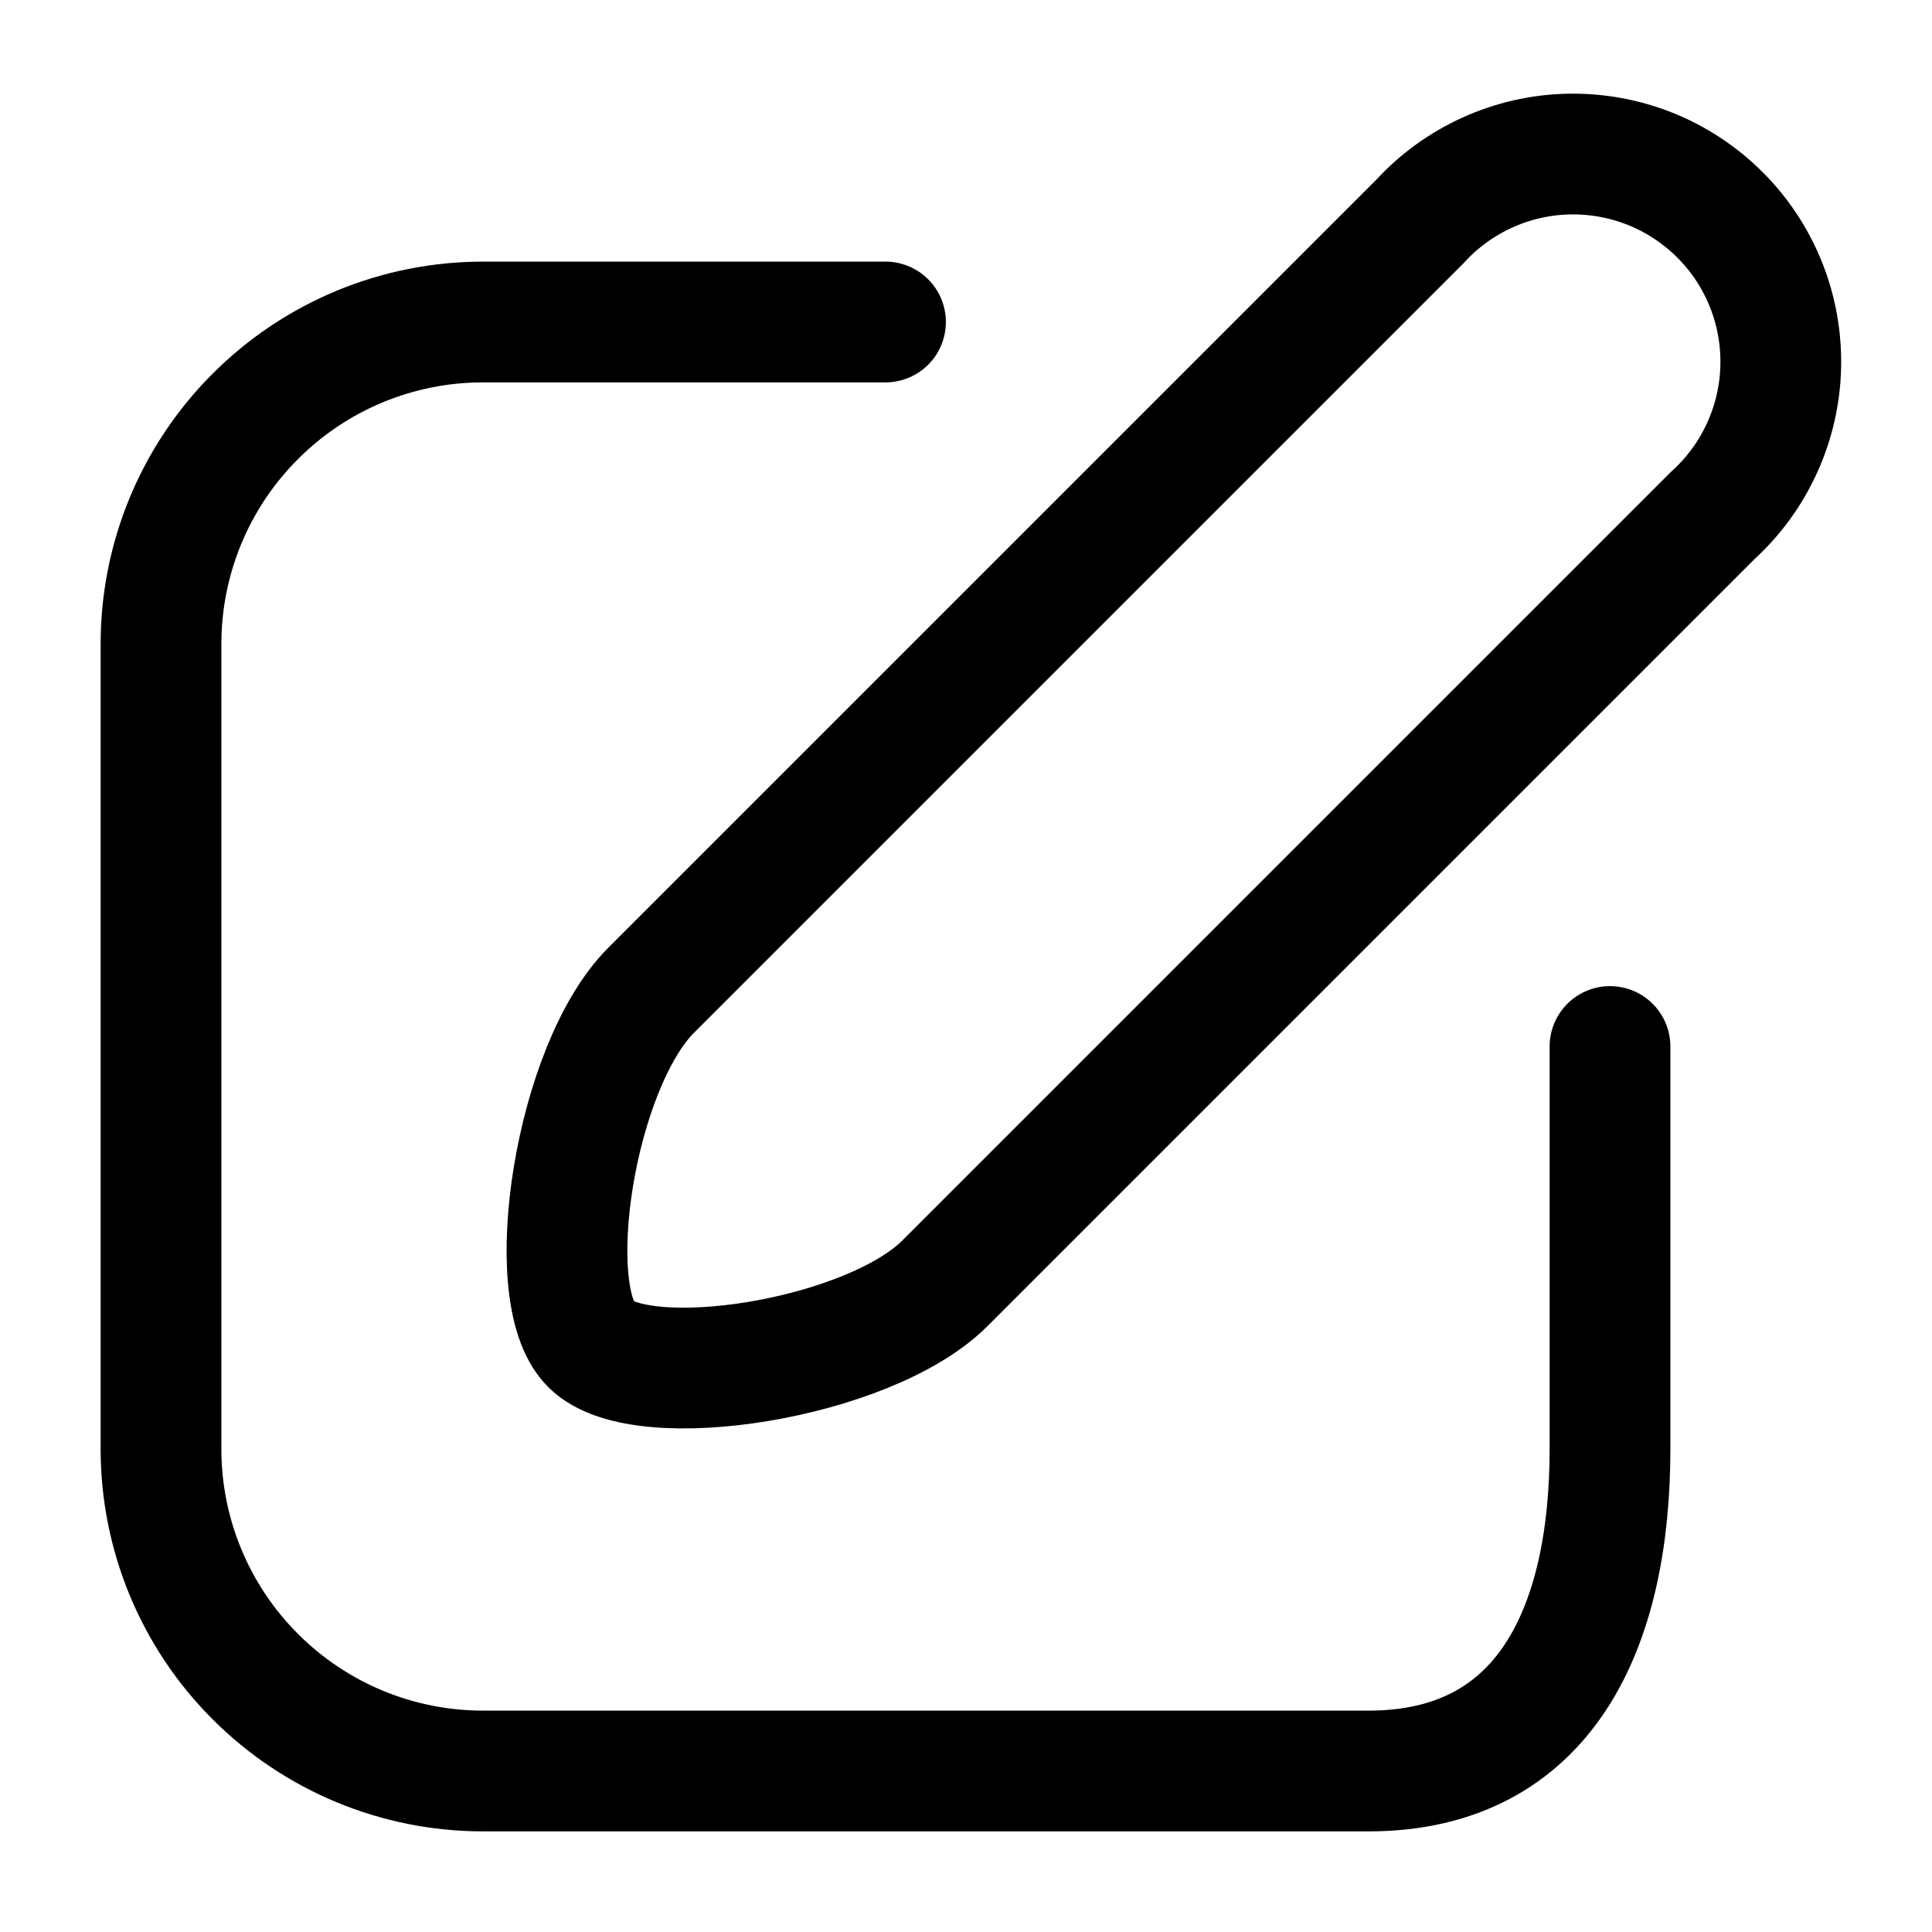
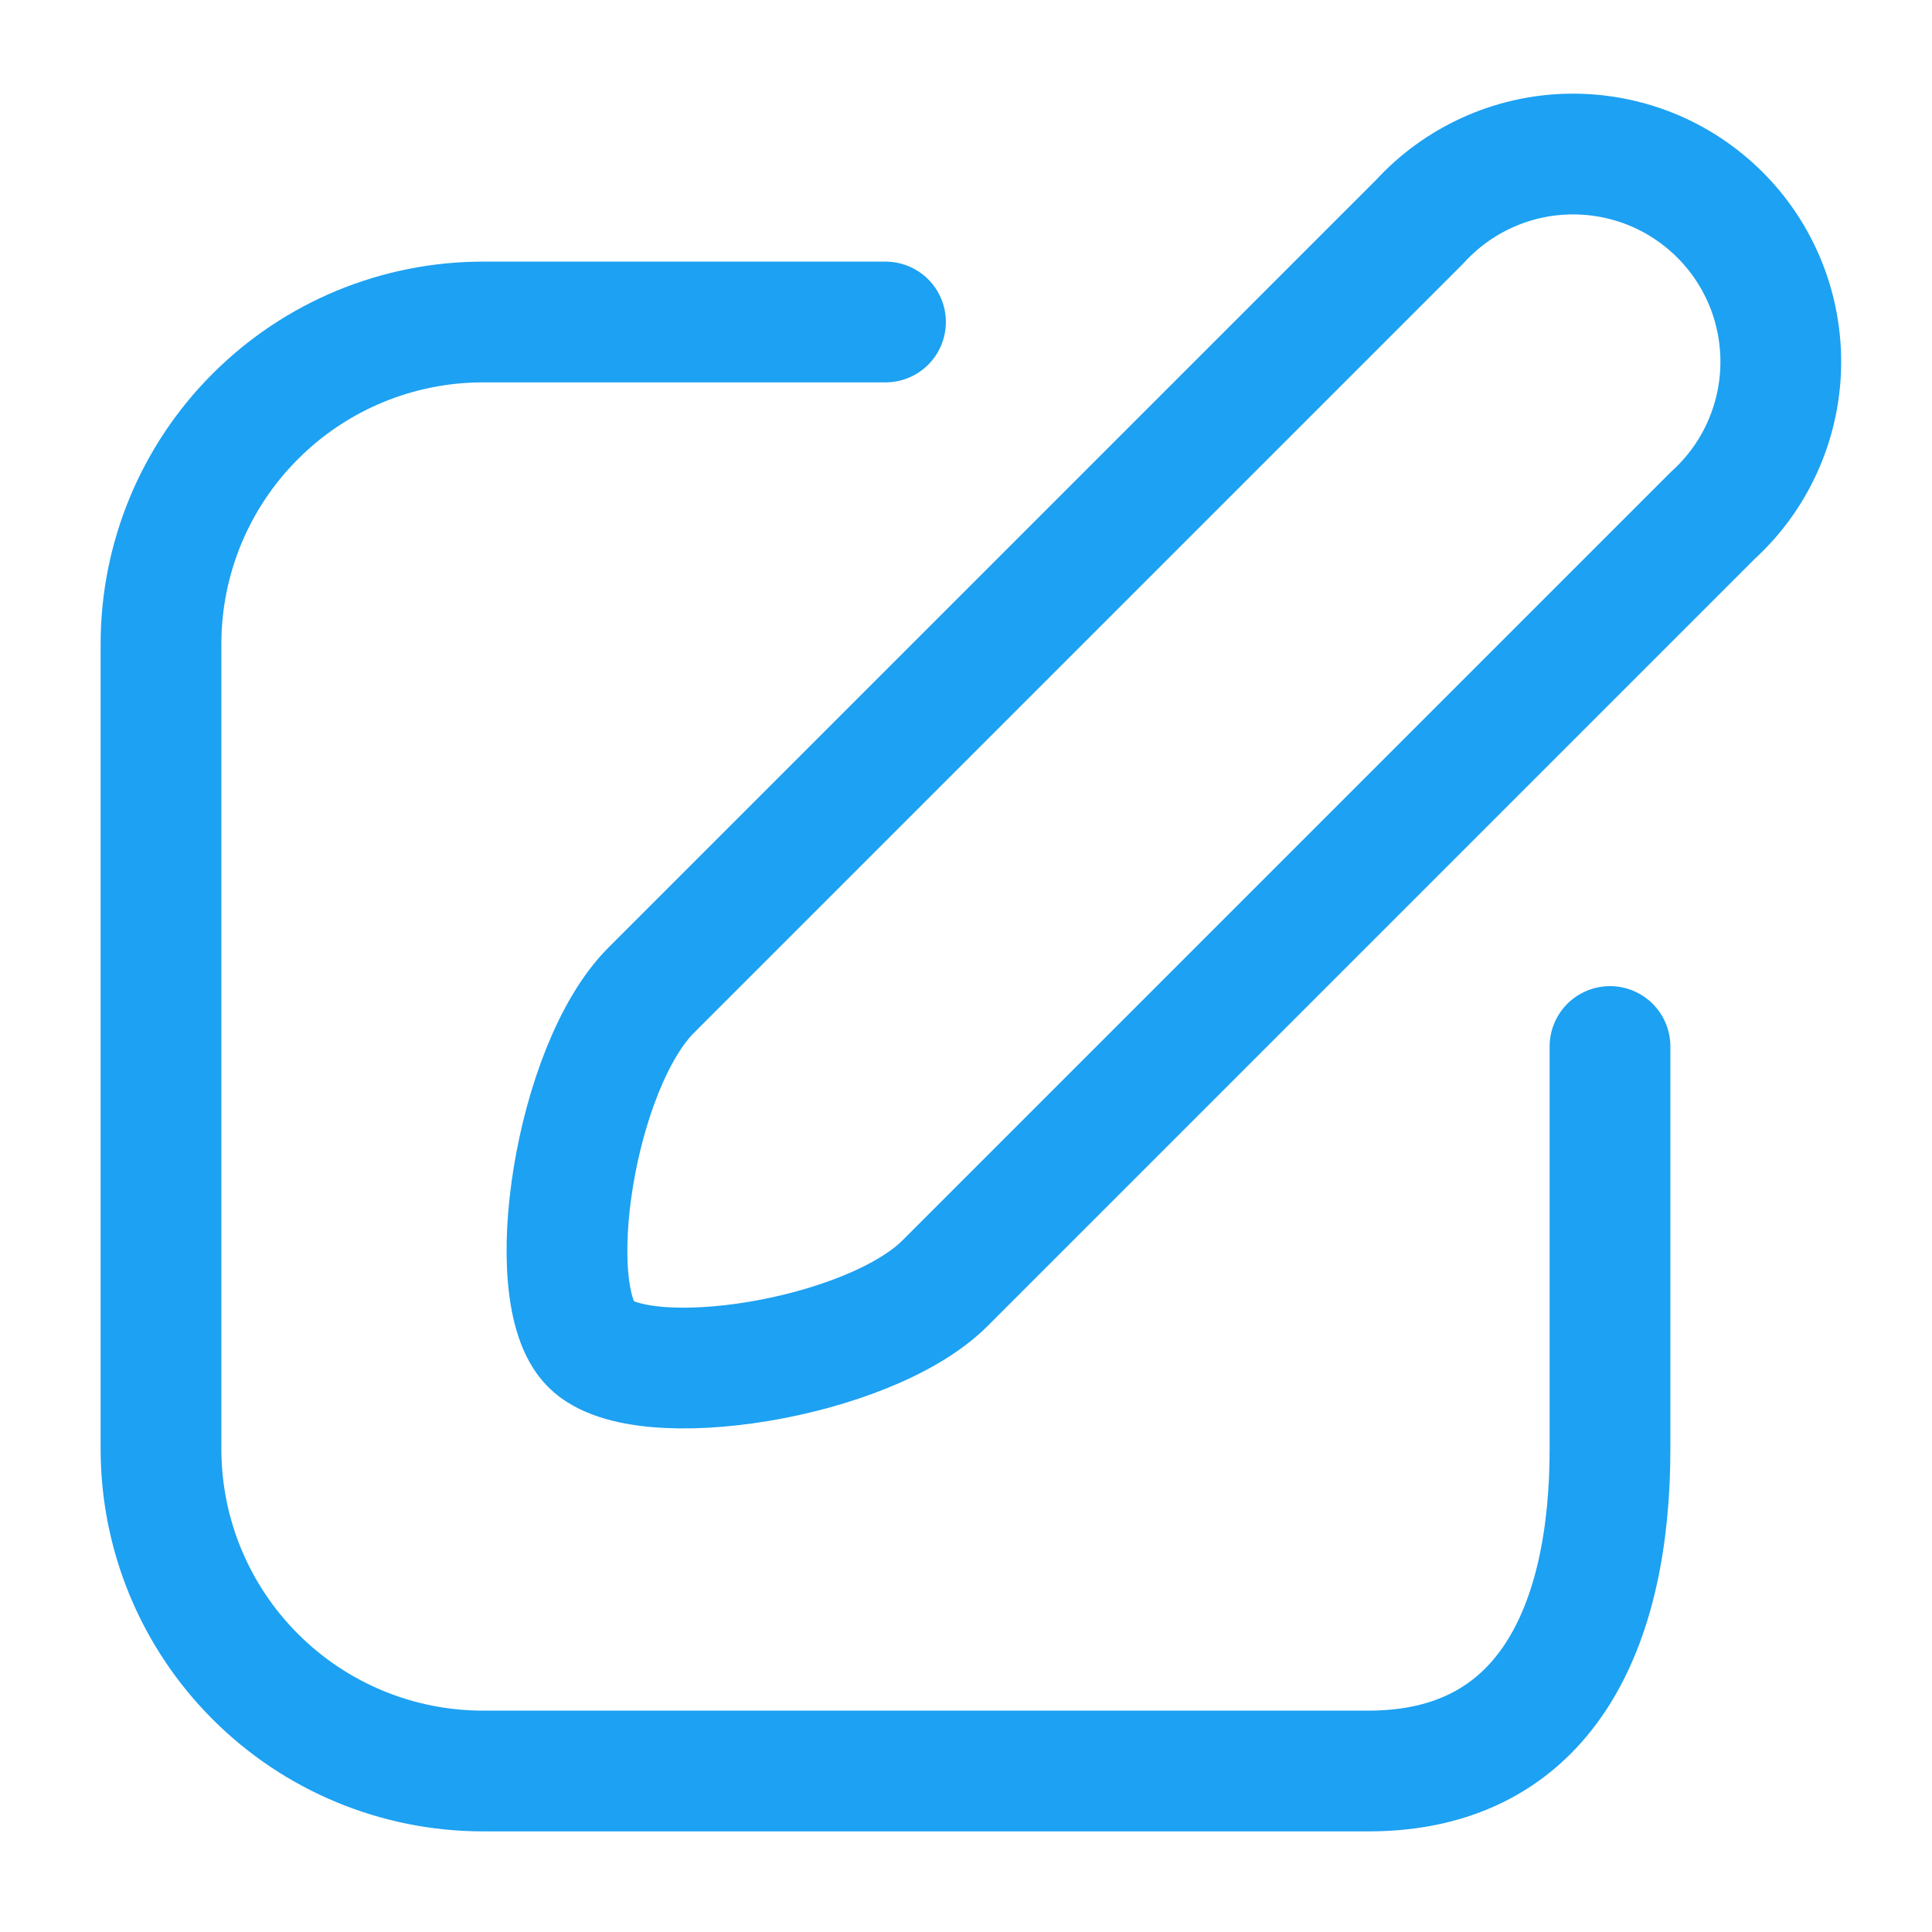
<svg xmlns="http://www.w3.org/2000/svg" viewBox="0 0 24 24" fill="none">
  <g id="SVGRepo_bgCarrier" stroke-width="0" />
  <g id="SVGRepo_tracerCarrier" stroke-linecap="round" stroke-linejoin="round" />
  <g id="SVGRepo_iconCarrier">
-     <path d="M21.28 6.4L11.74 15.94C10.79 16.89 7.97 17.33 7.34 16.7C6.71 16.07 7.14 13.25 8.09 12.3L17.64 2.75C17.875 2.493 18.16 2.287 18.478 2.143C18.796 1.999 19.139 1.921 19.488 1.914C19.836 1.907 20.182 1.97 20.506 2.1C20.829 2.23 21.122 2.425 21.369 2.672C21.615 2.918 21.808 3.212 21.938 3.536C22.067 3.86 22.129 4.206 22.121 4.555C22.113 4.903 22.034 5.246 21.889 5.564C21.745 5.881 21.538 6.165 21.28 6.4V6.4Z" stroke="#000000" stroke-width="1.5" stroke-linecap="round" stroke-linejoin="round" />
-     <path d="M11 4H6C4.939 4 3.922 4.421 3.172 5.172C2.421 5.922 2 6.939 2 8V18C2 19.061 2.421 20.078 3.172 20.828C3.922 21.579 4.939 22 6 22H17C19.21 22 20 20.2 20 18V13" stroke="#000000" stroke-width="1.5" stroke-linecap="round" stroke-linejoin="round" />
+     <path d="M21.28 6.4L11.74 15.94C10.79 16.89 7.97 17.33 7.34 16.7C6.71 16.07 7.14 13.25 8.09 12.3L17.64 2.75C17.875 2.493 18.16 2.287 18.478 2.143C18.796 1.999 19.139 1.921 19.488 1.914C19.836 1.907 20.182 1.97 20.506 2.1C20.829 2.23 21.122 2.425 21.369 2.672C21.615 2.918 21.808 3.212 21.938 3.536C22.067 3.86 22.129 4.206 22.121 4.555C22.113 4.903 22.034 5.246 21.889 5.564C21.745 5.881 21.538 6.165 21.28 6.4V6.4Z" stroke="#1da1f2" stroke-width="1.5" stroke-linecap="round" stroke-linejoin="round" />
+     <path d="M11 4H6C4.939 4 3.922 4.421 3.172 5.172C2.421 5.922 2 6.939 2 8V18C2 19.061 2.421 20.078 3.172 20.828C3.922 21.579 4.939 22 6 22H17C19.21 22 20 20.2 20 18V13" stroke="#1da1f2" stroke-width="1.5" stroke-linecap="round" stroke-linejoin="round" />
  </g>
</svg>
